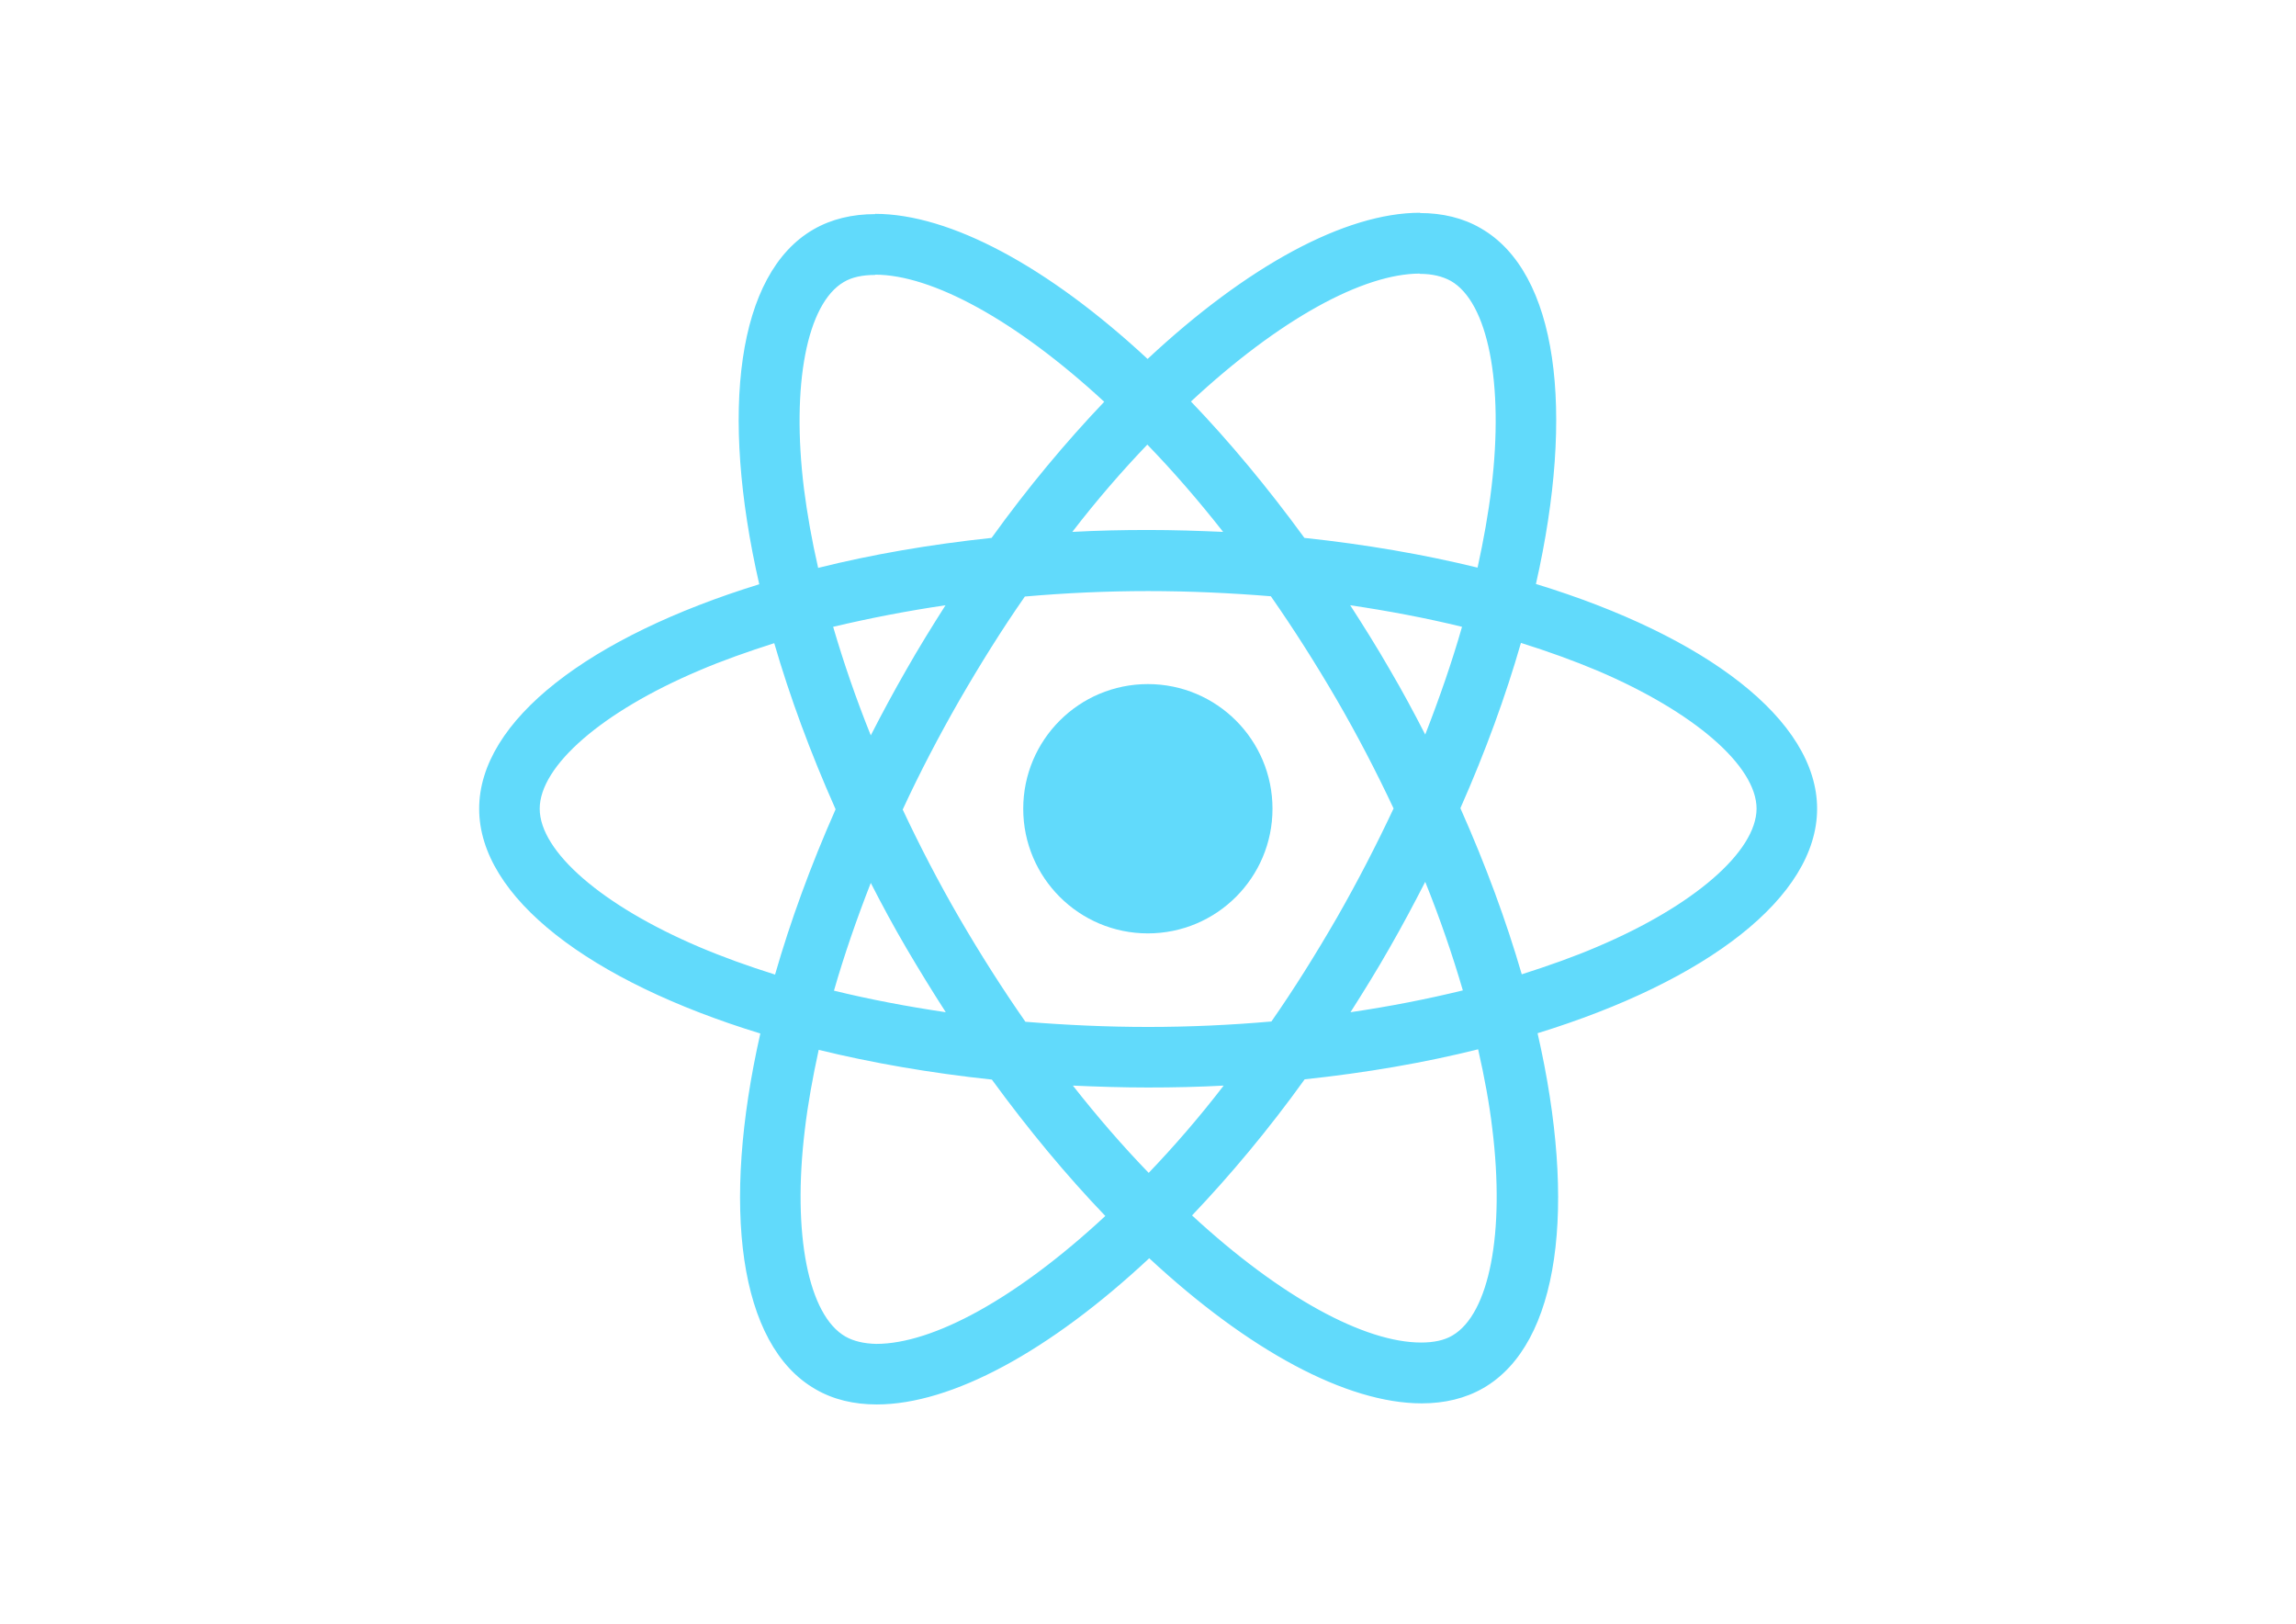
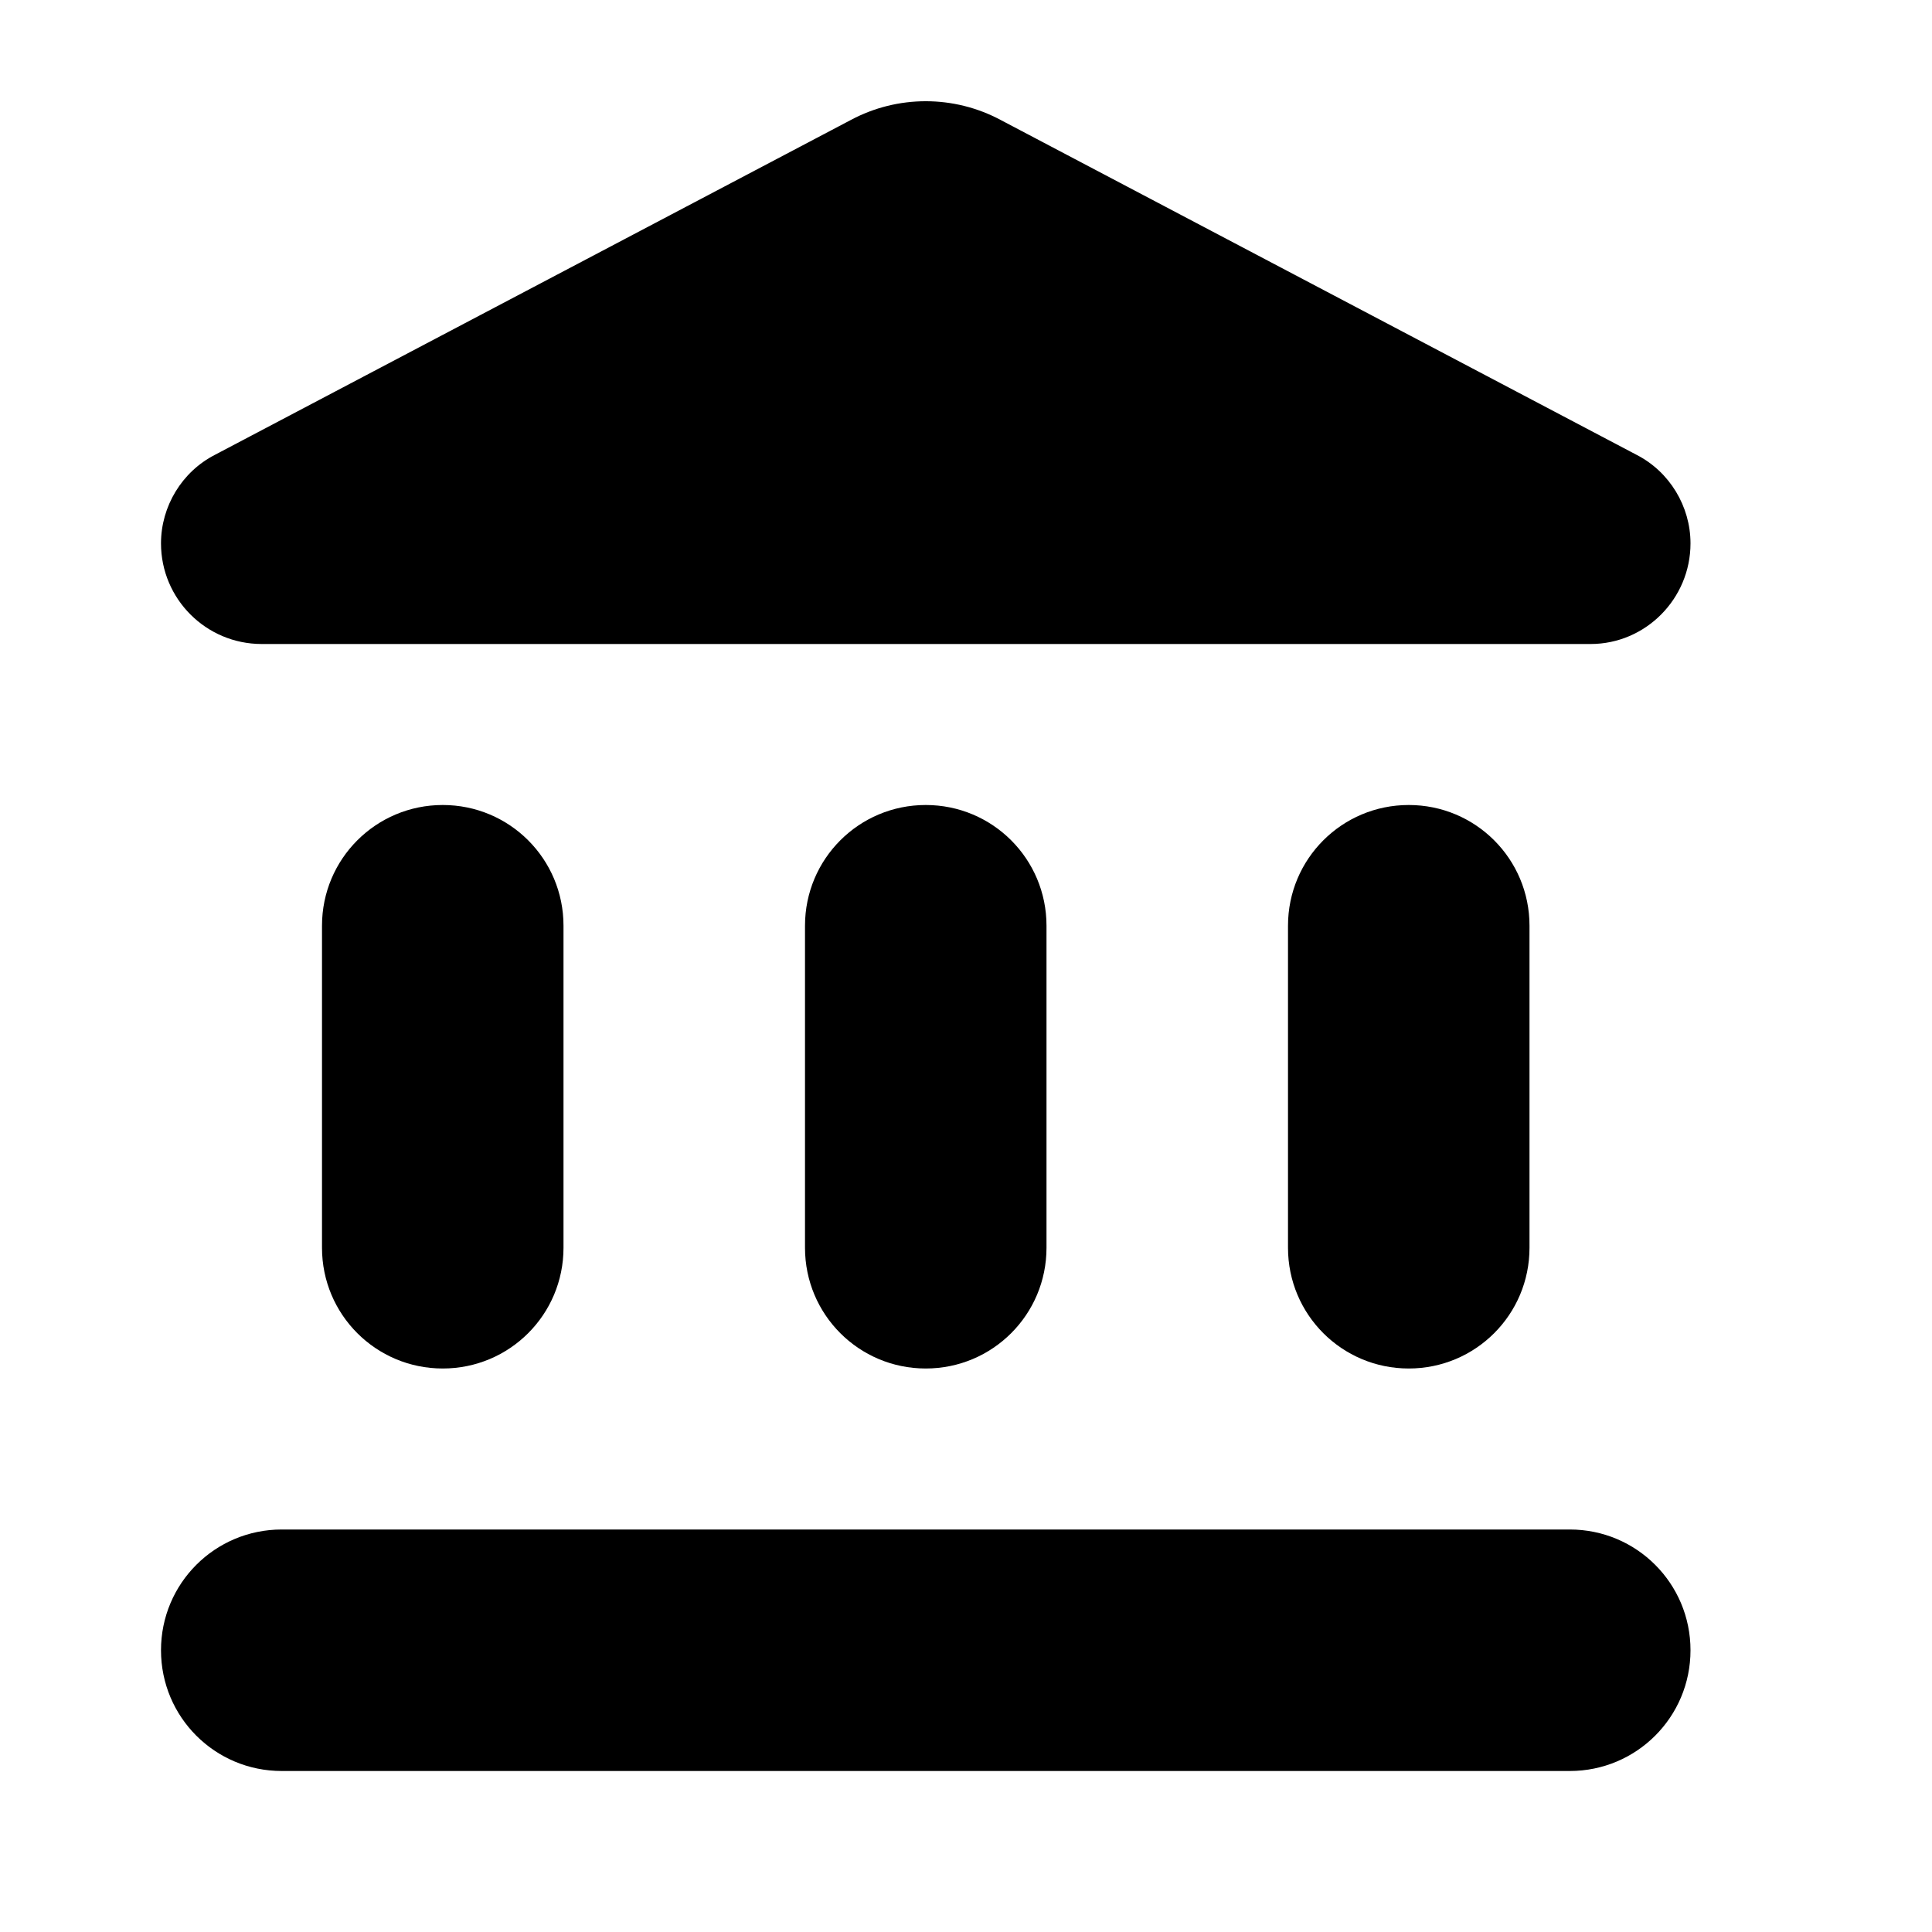
- <svg xmlns="http://www.w3.org/2000/svg" viewBox="0 0 841.9 595.3">
-   <g fill="#61DAFB">
-     <path d="M666.3 296.5c0-32.5-40.7-63.3-103.1-82.4 14.4-63.6 8-114.2-20.2-130.4-6.5-3.8-14.1-5.6-22.4-5.6v22.3c4.6 0 8.3.9 11.4 2.6 13.6 7.8 19.5 37.5 14.9 75.7-1.1 9.4-2.9 19.3-5.1 29.4-19.6-4.8-41-8.5-63.5-10.9-13.5-18.5-27.5-35.3-41.6-50 32.6-30.3 63.2-46.9 84-46.9V78c-27.5 0-63.5 19.6-99.9 53.6-36.4-33.8-72.4-53.2-99.9-53.2v22.3c20.7 0 51.4 16.5 84 46.6-14 14.7-28 31.4-41.3 49.9-22.6 2.4-44 6.1-63.6 11-2.3-10-4-19.7-5.2-29-4.7-38.2 1.1-67.9 14.6-75.8 3-1.8 6.9-2.6 11.5-2.6V78.5c-8.4 0-16 1.8-22.6 5.6-28.1 16.2-34.4 66.7-19.9 130.1-62.2 19.2-102.7 49.9-102.7 82.3 0 32.5 40.7 63.3 103.1 82.4-14.4 63.6-8 114.2 20.2 130.4 6.5 3.8 14.1 5.6 22.5 5.6 27.5 0 63.5-19.6 99.9-53.6 36.4 33.8 72.4 53.2 99.9 53.2 8.4 0 16-1.8 22.6-5.6 28.1-16.2 34.4-66.7 19.9-130.1 62-19.1 102.5-49.9 102.5-82.3zm-130.2-66.7c-3.7 12.9-8.3 26.2-13.5 39.5-4.1-8-8.4-16-13.1-24-4.6-8-9.5-15.8-14.4-23.4 14.2 2.1 27.9 4.7 41 7.9zm-45.8 106.5c-7.8 13.5-15.8 26.3-24.1 38.2-14.9 1.3-30 2-45.2 2-15.1 0-30.2-.7-45-1.9-8.3-11.9-16.4-24.6-24.2-38-7.6-13.1-14.5-26.4-20.8-39.8 6.2-13.4 13.2-26.8 20.7-39.9 7.8-13.5 15.8-26.3 24.1-38.2 14.9-1.3 30-2 45.2-2 15.1 0 30.2.7 45 1.9 8.3 11.9 16.4 24.6 24.2 38 7.6 13.1 14.5 26.4 20.8 39.8-6.3 13.4-13.2 26.8-20.7 39.9zm32.3-13c5.4 13.4 10 26.8 13.8 39.8-13.1 3.2-26.9 5.9-41.2 8 4.9-7.7 9.8-15.6 14.4-23.7 4.6-8 8.9-16.1 13-24.1zM421.2 430c-9.3-9.6-18.6-20.3-27.8-32 9 .4 18.2.7 27.5.7 9.4 0 18.7-.2 27.8-.7-9 11.7-18.3 22.4-27.5 32zm-74.4-58.9c-14.2-2.1-27.9-4.7-41-7.9 3.7-12.9 8.3-26.2 13.5-39.5 4.1 8 8.4 16 13.1 24 4.7 8 9.5 15.8 14.4 23.4zM420.7 163c9.3 9.6 18.6 20.3 27.8 32-9-.4-18.2-.7-27.5-.7-9.4 0-18.7.2-27.8.7 9-11.7 18.3-22.4 27.5-32zm-74 58.9c-4.9 7.7-9.8 15.6-14.4 23.7-4.6 8-8.9 16-13 24-5.4-13.4-10-26.8-13.8-39.8 13.1-3.1 26.9-5.8 41.2-7.9zm-90.5 125.2c-35.4-15.1-58.3-34.9-58.3-50.6 0-15.7 22.9-35.6 58.3-50.6 8.6-3.7 18-7 27.7-10.1 5.7 19.6 13.2 40 22.5 60.9-9.2 20.8-16.6 41.1-22.2 60.6-9.9-3.1-19.3-6.5-28-10.2zM310 490c-13.6-7.8-19.5-37.5-14.9-75.7 1.1-9.4 2.9-19.3 5.1-29.4 19.6 4.8 41 8.5 63.5 10.9 13.5 18.5 27.5 35.3 41.6 50-32.6 30.3-63.2 46.9-84 46.9-4.5-.1-8.3-1-11.3-2.7zm237.2-76.2c4.7 38.2-1.1 67.9-14.6 75.8-3 1.8-6.9 2.6-11.5 2.6-20.7 0-51.4-16.5-84-46.6 14-14.7 28-31.4 41.3-49.9 22.6-2.4 44-6.1 63.6-11 2.3 10.1 4.1 19.8 5.2 29.1zm38.5-66.7c-8.6 3.7-18 7-27.7 10.1-5.7-19.6-13.2-40-22.5-60.9 9.2-20.8 16.6-41.1 22.2-60.6 9.9 3.1 19.3 6.5 28.1 10.2 35.4 15.1 58.3 34.9 58.3 50.6-.1 15.7-23 35.6-58.4 50.6zM320.8 78.4z" />
-     <circle cx="420.9" cy="296.5" r="45.7" />
-     <path d="M520.5 78.1z" />
-   </g>
+ <svg xmlns="http://www.w3.org/2000/svg" width="24" height="24" viewBox="0 0 24 24">
+   <path fill="none" d="M0 0h24v24H0V0z" />
+   <path d="M4 11.5v4c0 .83.67 1.5 1.5 1.5S7 16.33 7 15.5v-4c0-.83-.67-1.5-1.5-1.5S4 10.67 4 11.5zm6 0v4c0 .83.67 1.5 1.5 1.5s1.5-.67 1.5-1.5v-4c0-.83-.67-1.5-1.5-1.5s-1.5.67-1.5 1.5zM3.5 22h16c.83 0 1.5-.67 1.5-1.5s-.67-1.5-1.5-1.5h-16c-.83 0-1.5.67-1.5 1.5S2.67 22 3.5 22zM16 11.5v4c0 .83.67 1.5 1.5 1.5s1.5-.67 1.5-1.5v-4c0-.83-.67-1.5-1.5-1.5s-1.5.67-1.5 1.5zM10.57 1.49l-7.9 4.16c-.41.21-.67.64-.67 1.1C2 7.44 2.56 8 3.25 8h16.51C20.44 8 21 7.44 21 6.75c0-.46-.26-.89-.67-1.1l-7.9-4.16c-.58-.31-1.28-.31-1.86 0z" />
</svg>
